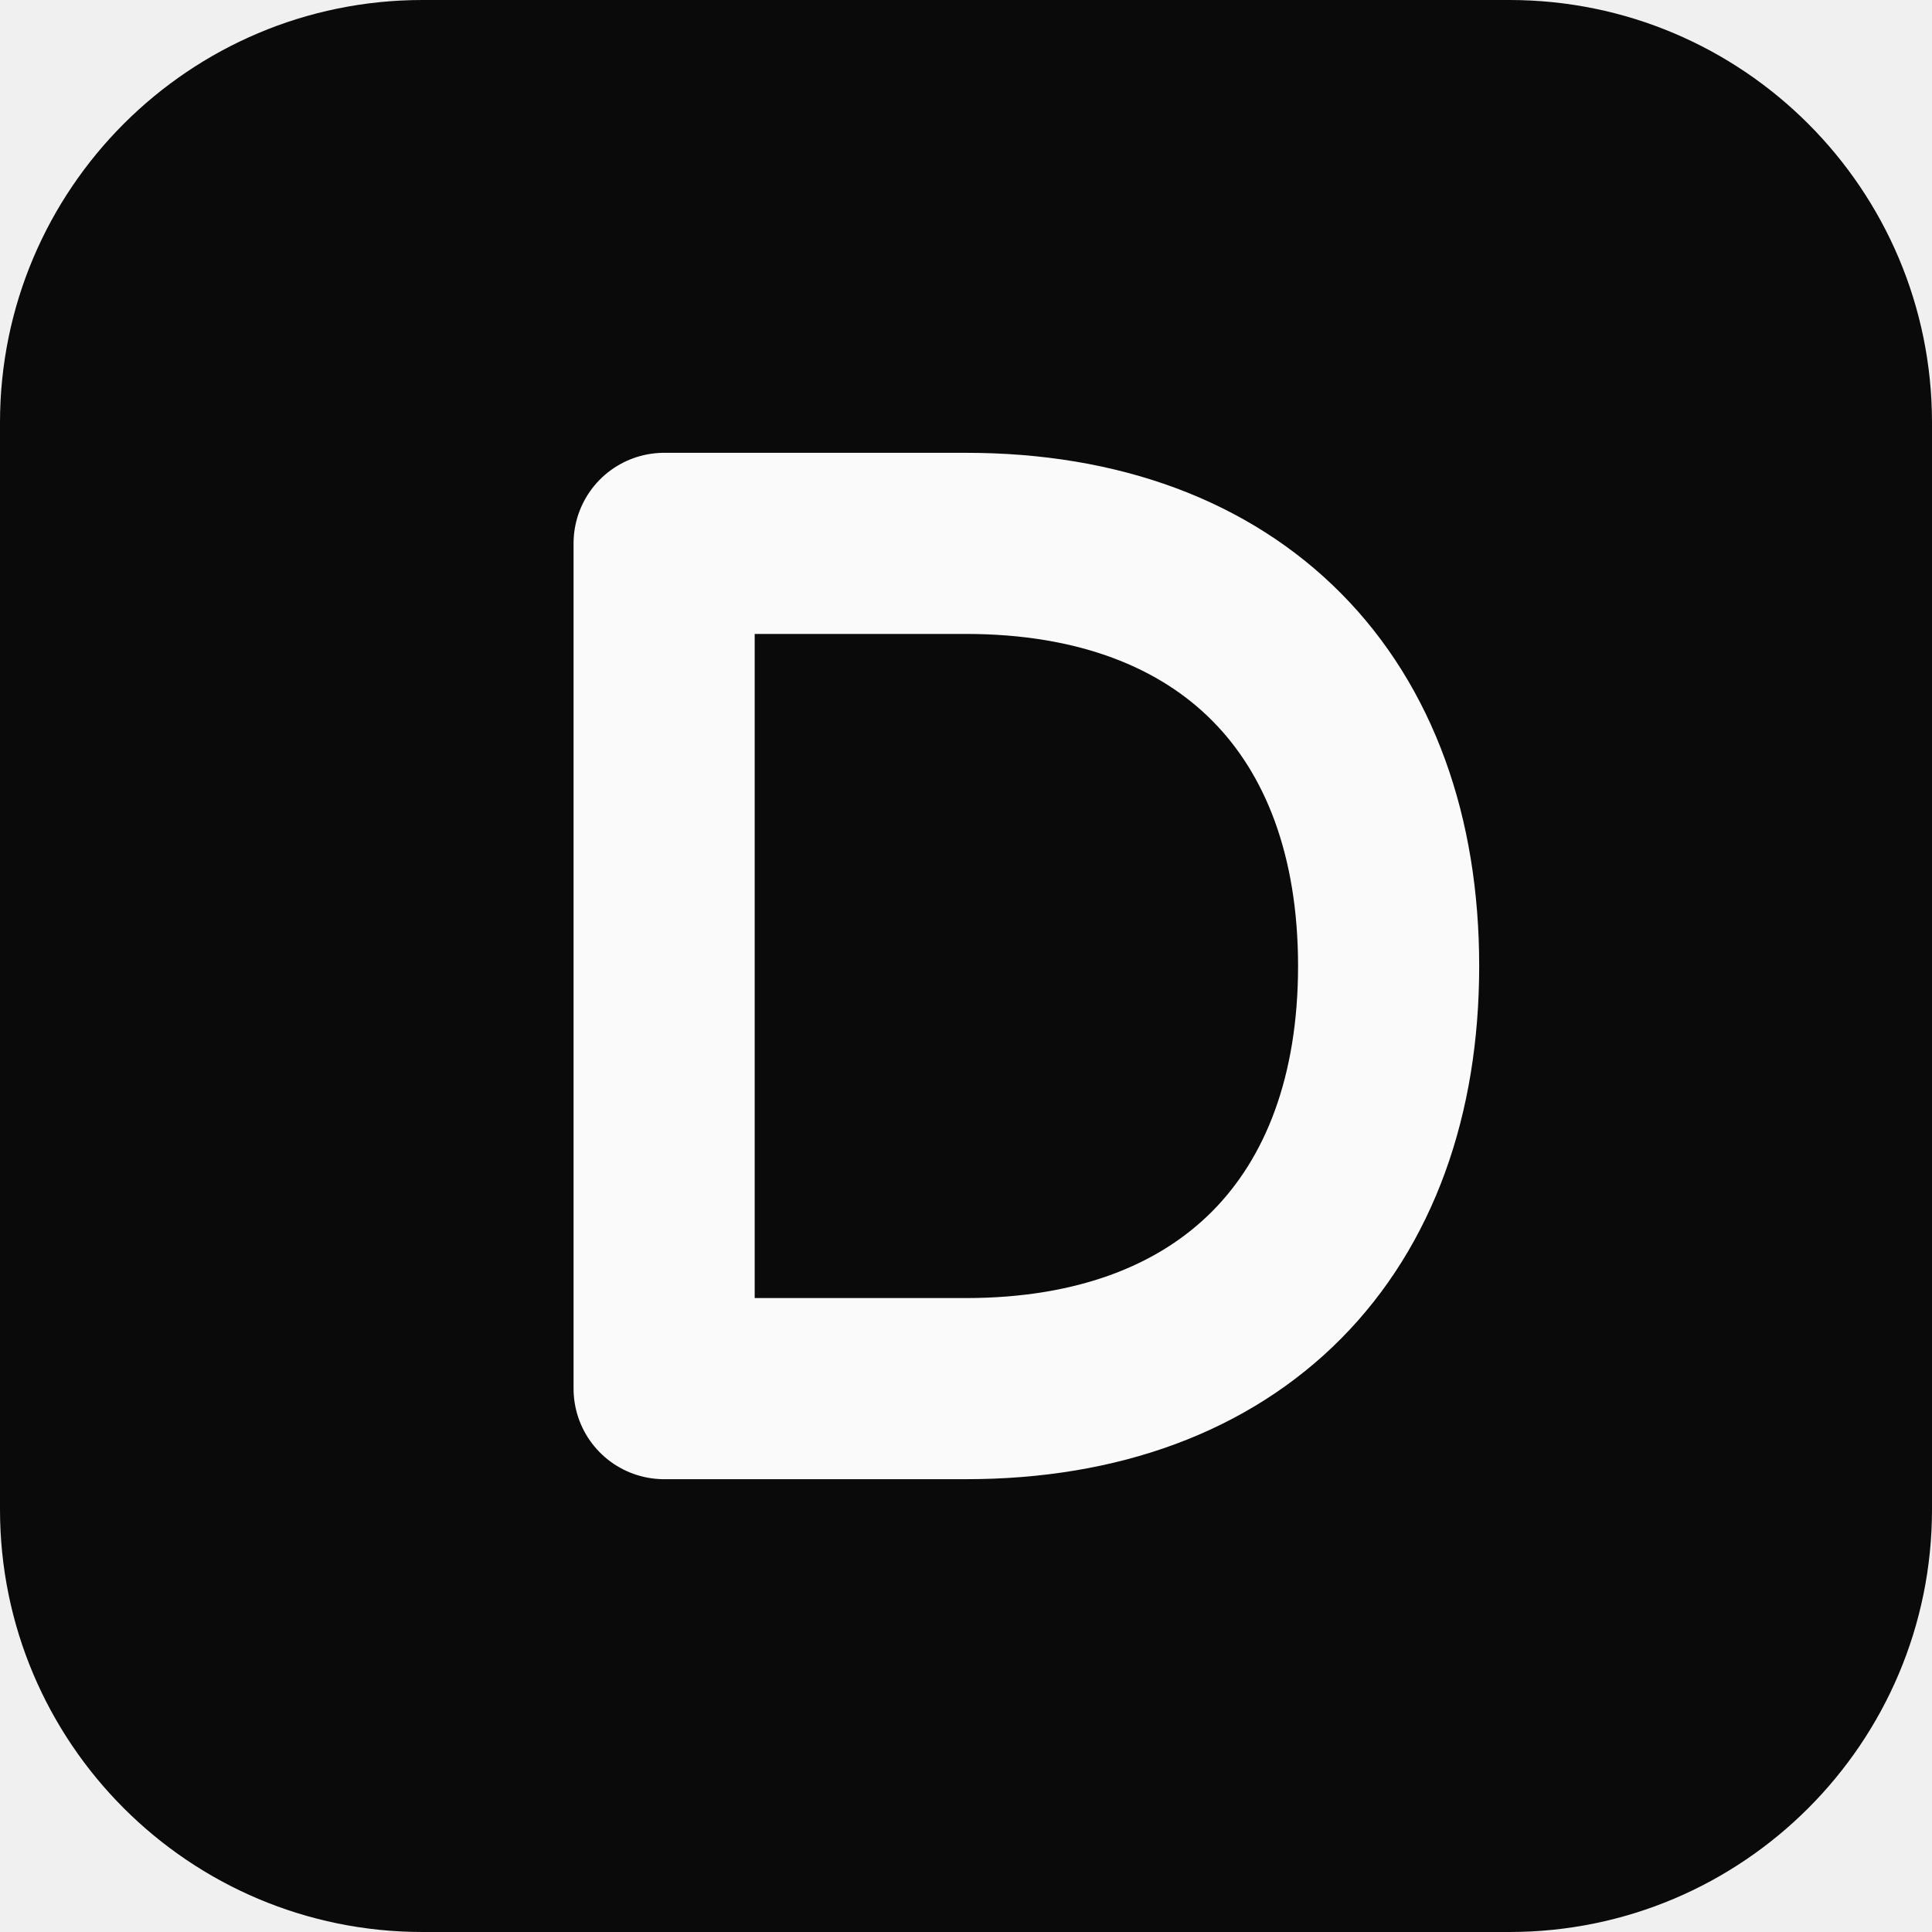
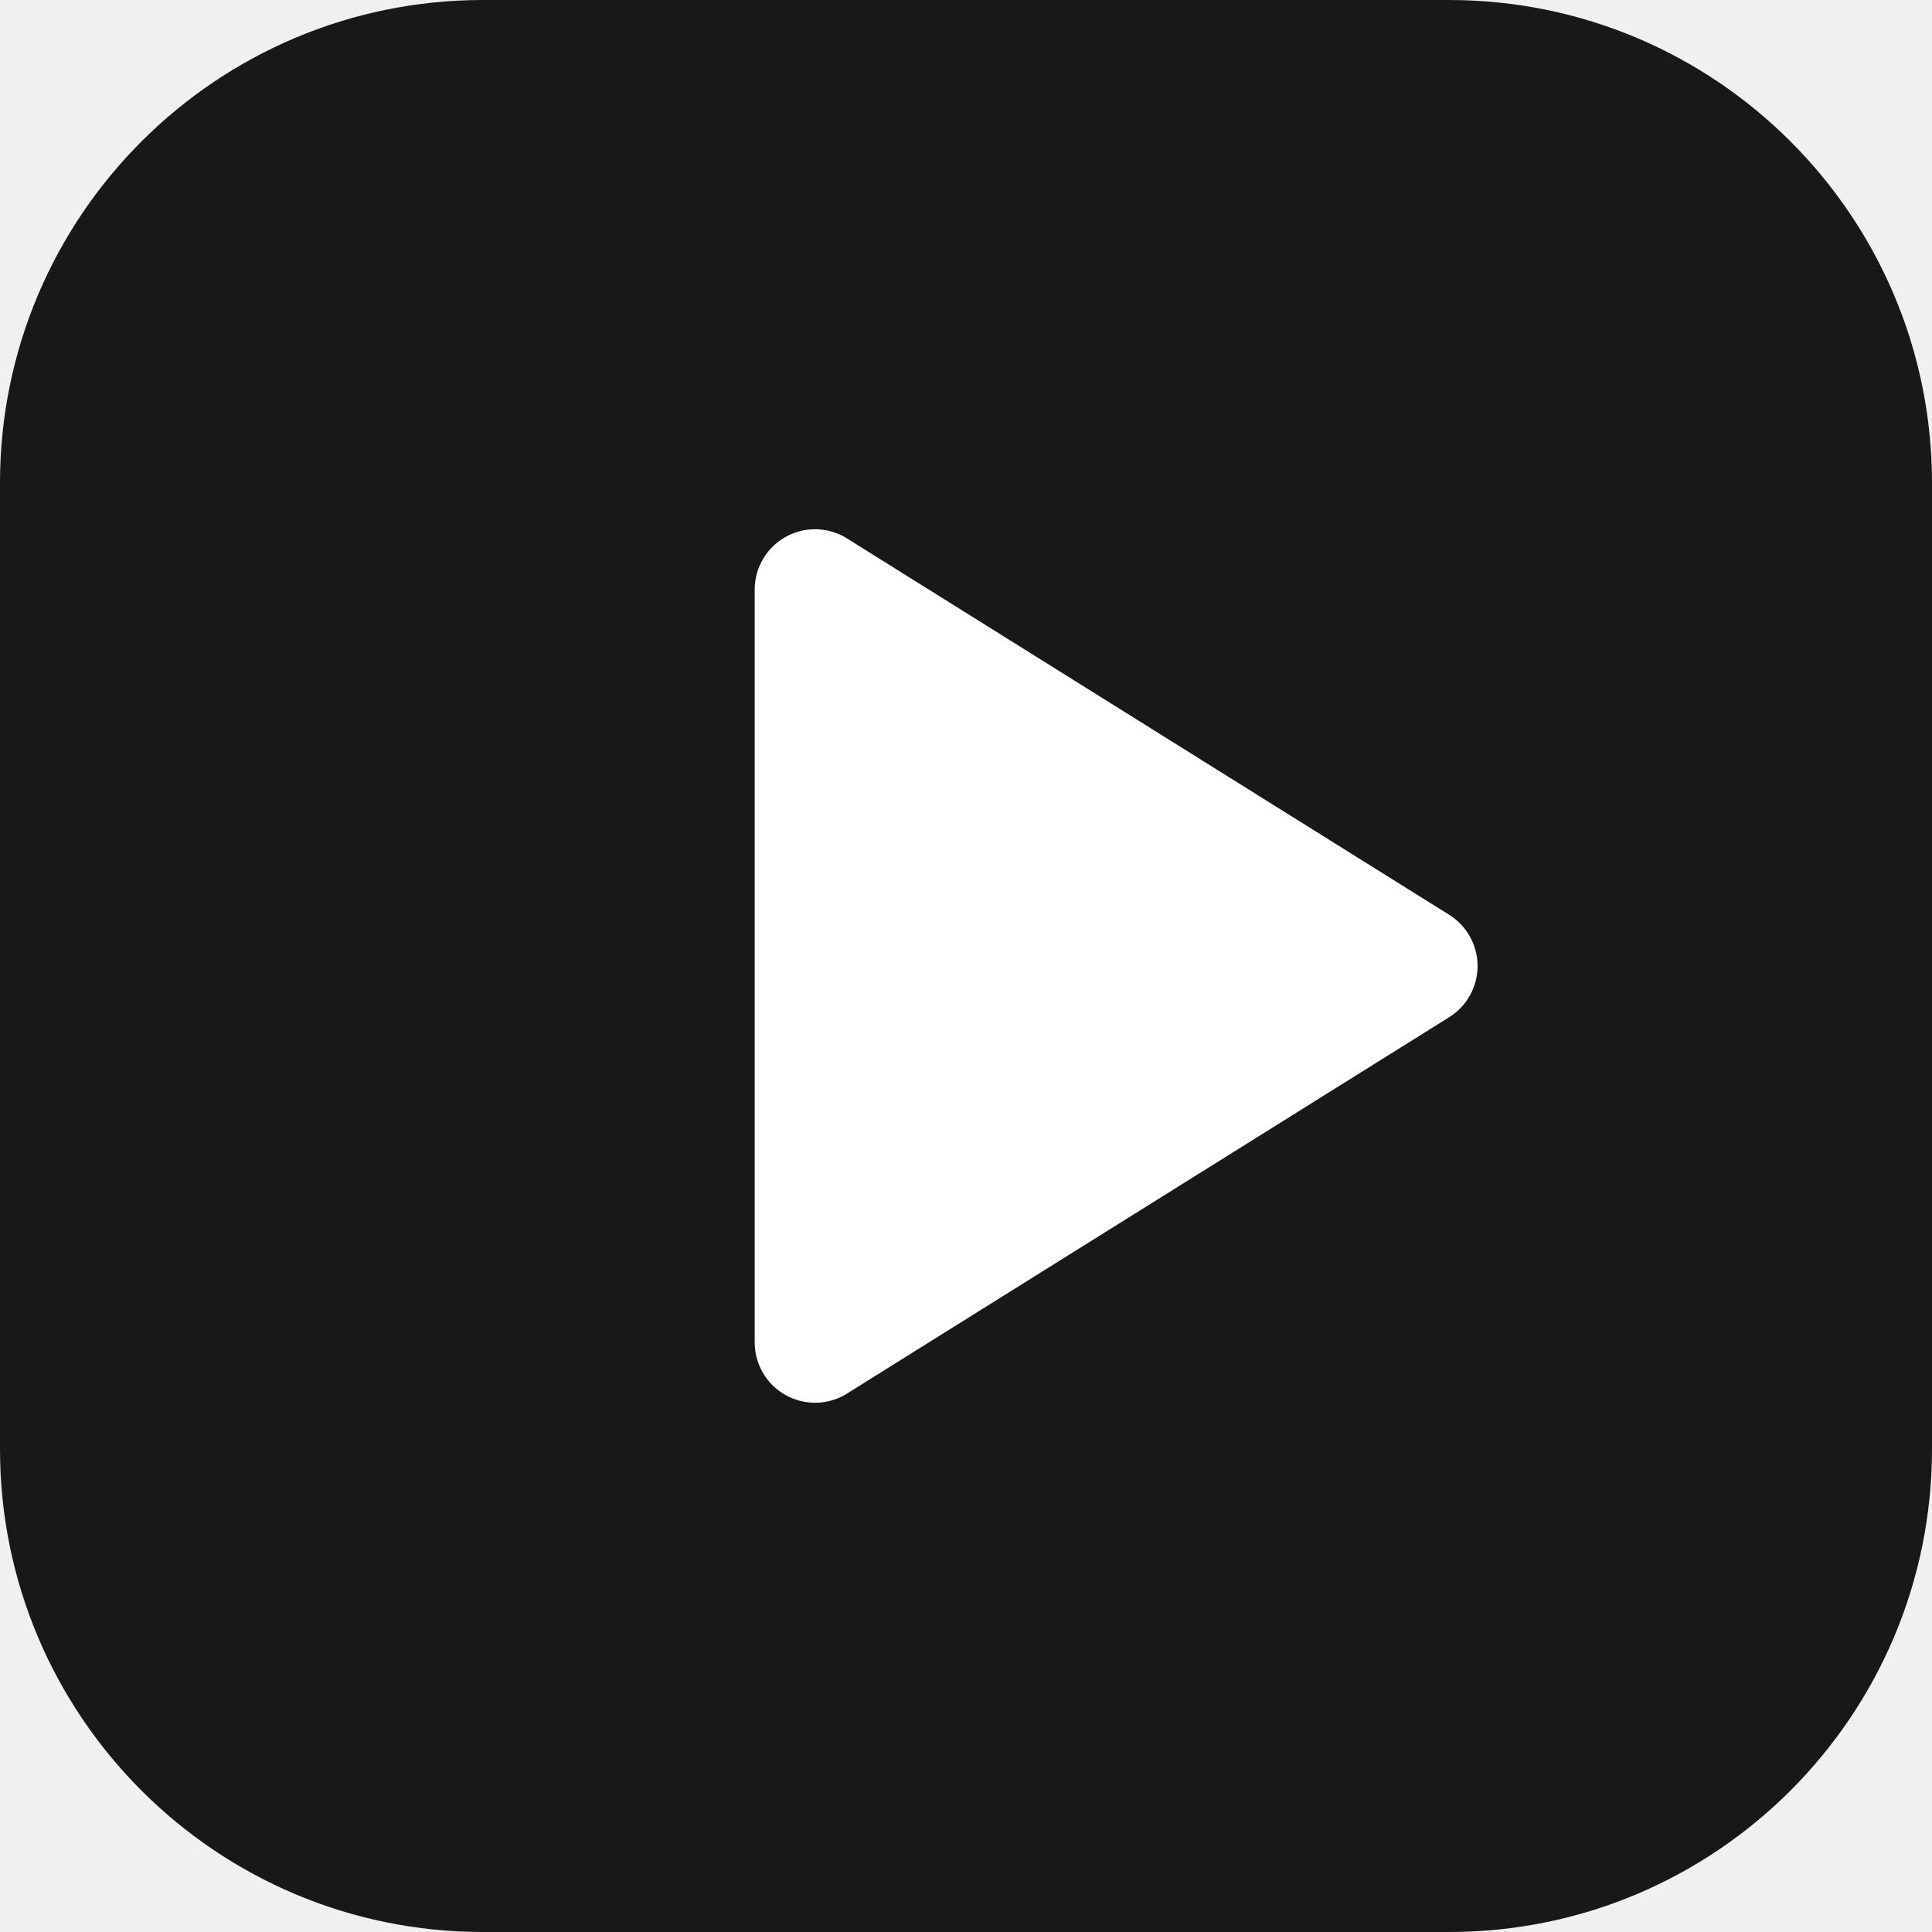
<svg xmlns="http://www.w3.org/2000/svg" viewBox="0 0 64 64">
-   <rect width="64" height="64" rx="14" fill="#0a0a0a" />
-   <path d="M22 18h10c8.8 0 14 5.4 14 14s-5.2 14-14 14H22z" fill="none" stroke="#fafafa" stroke-width="6" stroke-linejoin="round" />
+   <rect width="64" height="64" rx="16" fill="#18181b" />
+   <path d="M25 19.5v25a2 2 0 0 0 3 1.7l20-12.5a2 2 0 0 0 0-3.4l-20-12.5a2 2 0 0 0-3 1.7z" fill="#fff" />
</svg>
